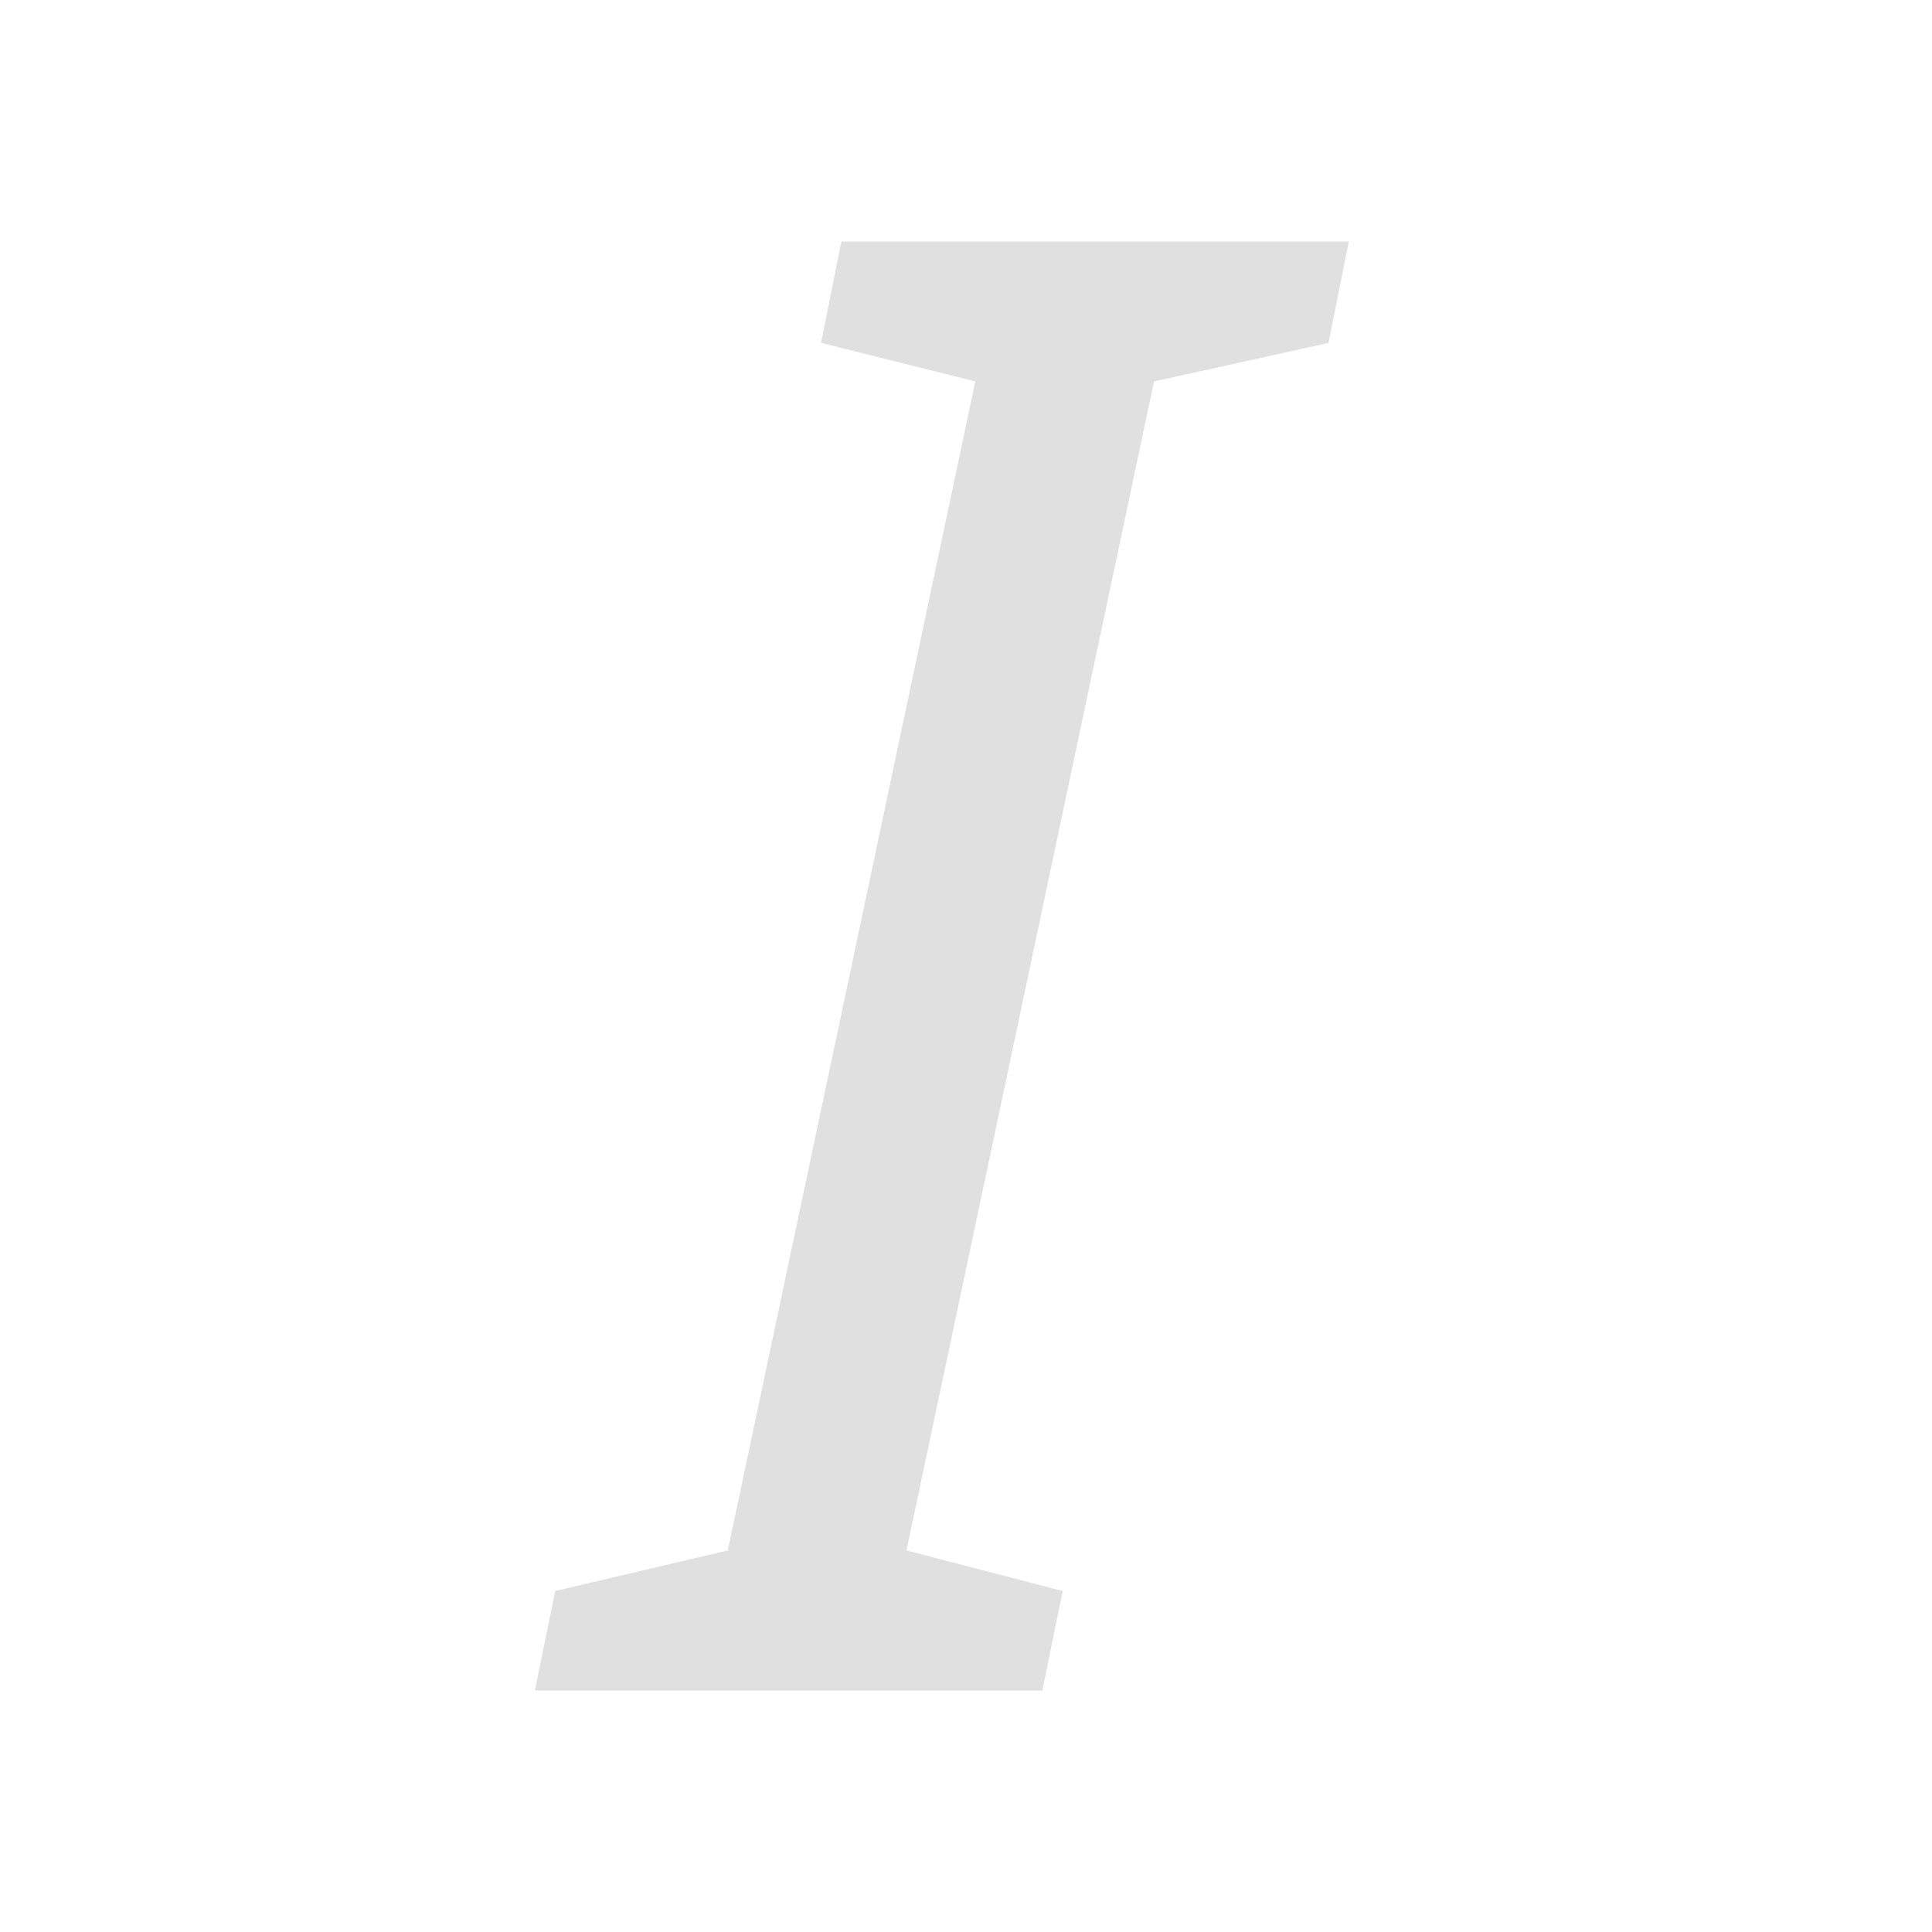
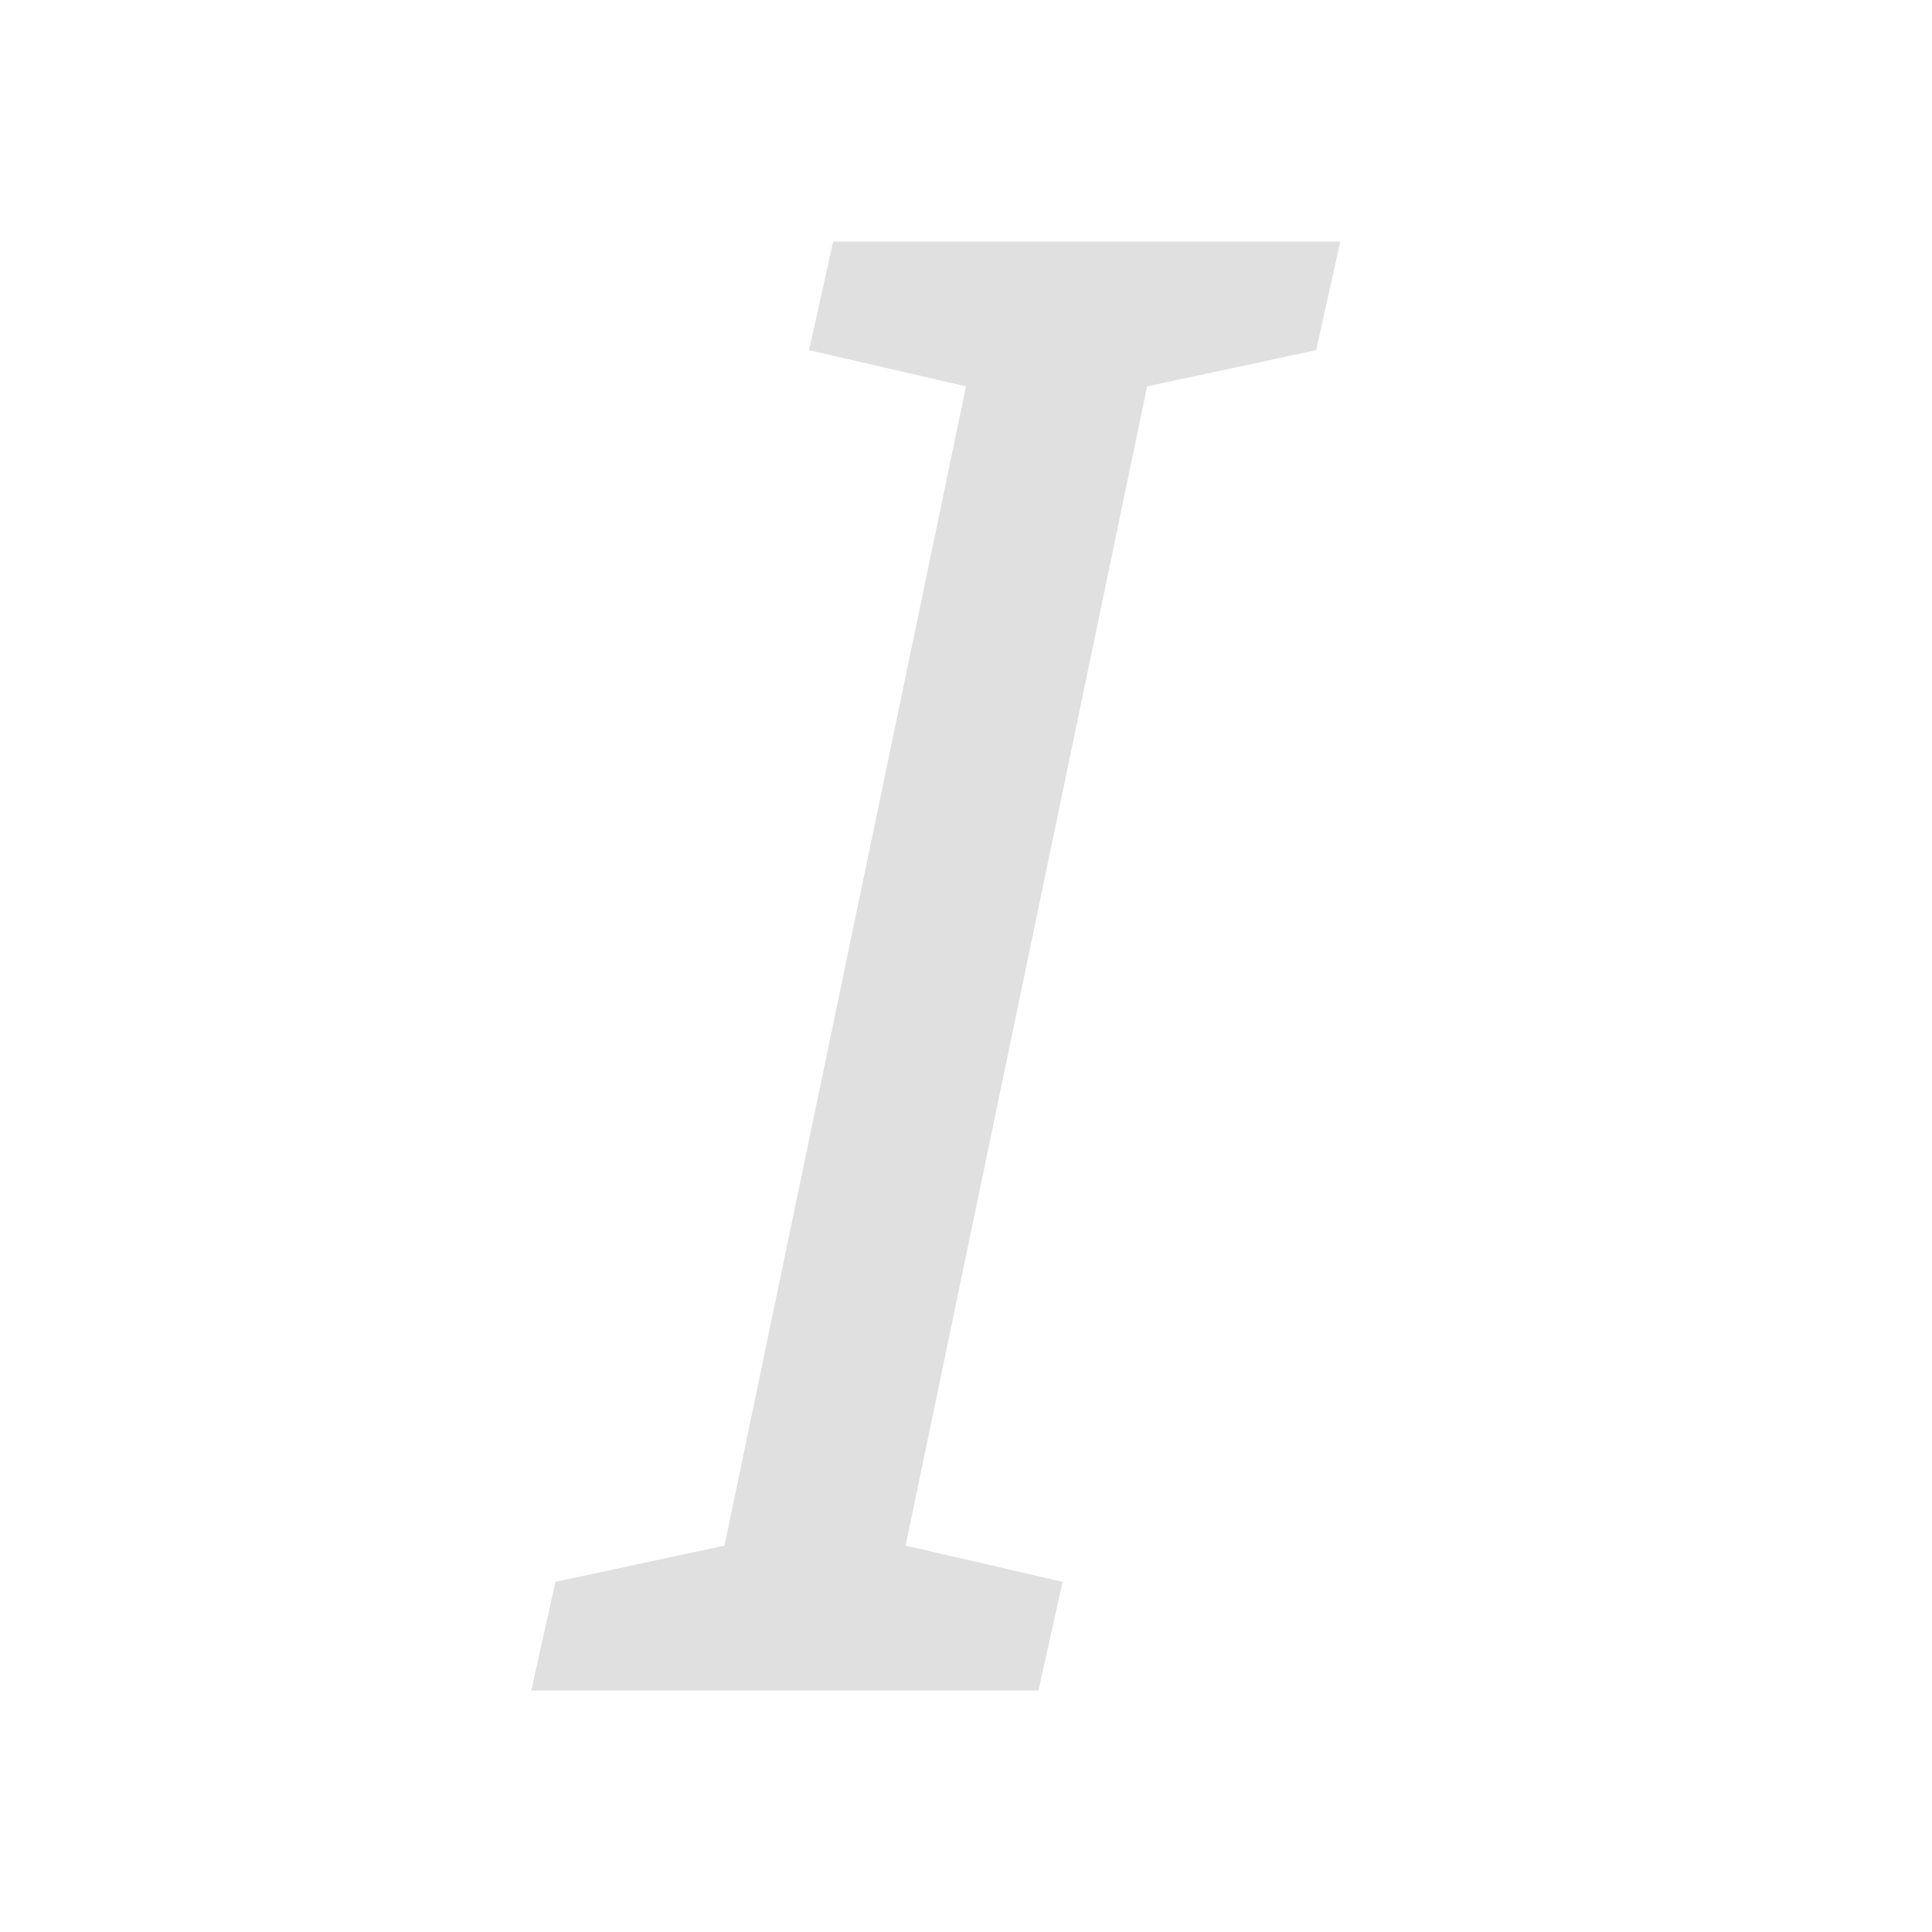
<svg xmlns="http://www.w3.org/2000/svg" width="16" height="16" viewBox="0 0 16 16" version="1.1" id="icon_svg">
  <defs id="base_definitions" />
  <g id="base_layer">
-     <path d="m 4.43,14 0.168,-0.824 1.429,-0.336 2.05,-9.681 -1.277,-0.319 0.168,-0.84 h 4.202 l -0.168,0.84 -1.445,0.319 -2.05,9.681 1.294,0.336 L 8.632,14 Z" id="i" fill="#e0e0e0" />
+     <path d="M 4.4,14 4.6,13.1 6,12.8 8,3.2 6.7,2.9 6.9,2 h 4.2 l -0.2,0.9 -1.4,0.3 -2,9.6 1.3,0.3 -0.2,0.9 z" id="i" fill="#e0e0e0" />
  </g>
</svg>
